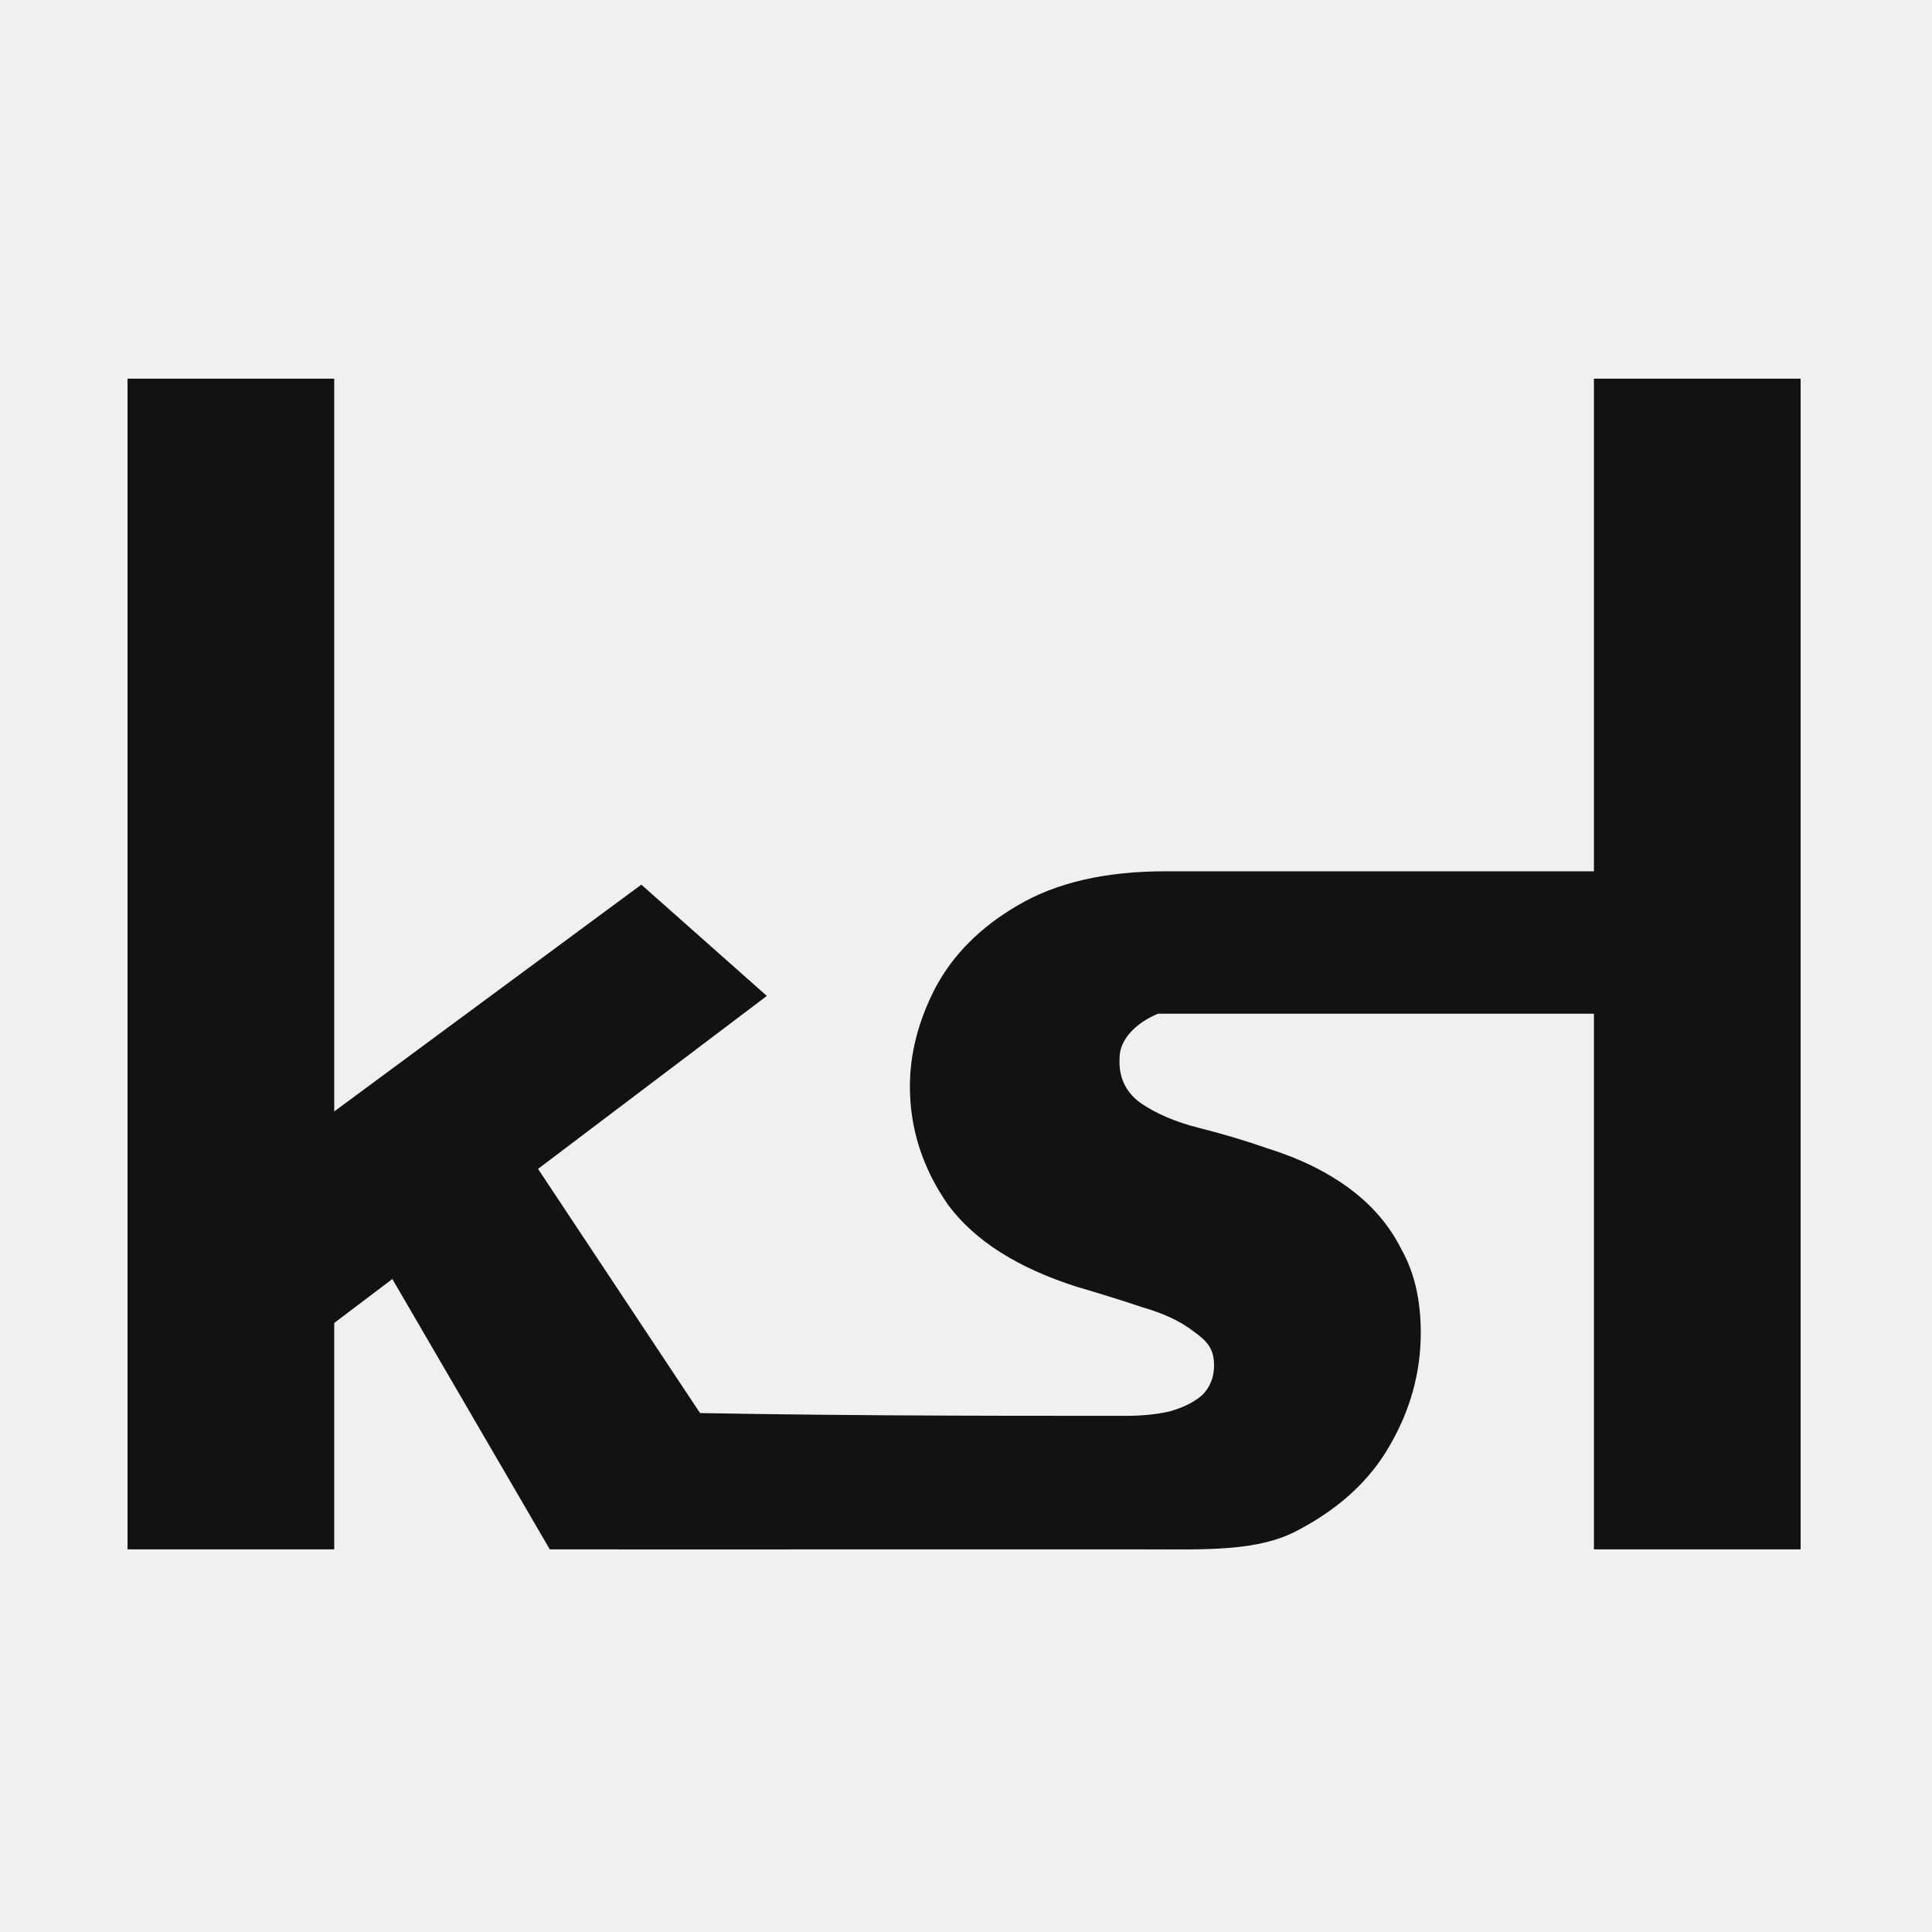
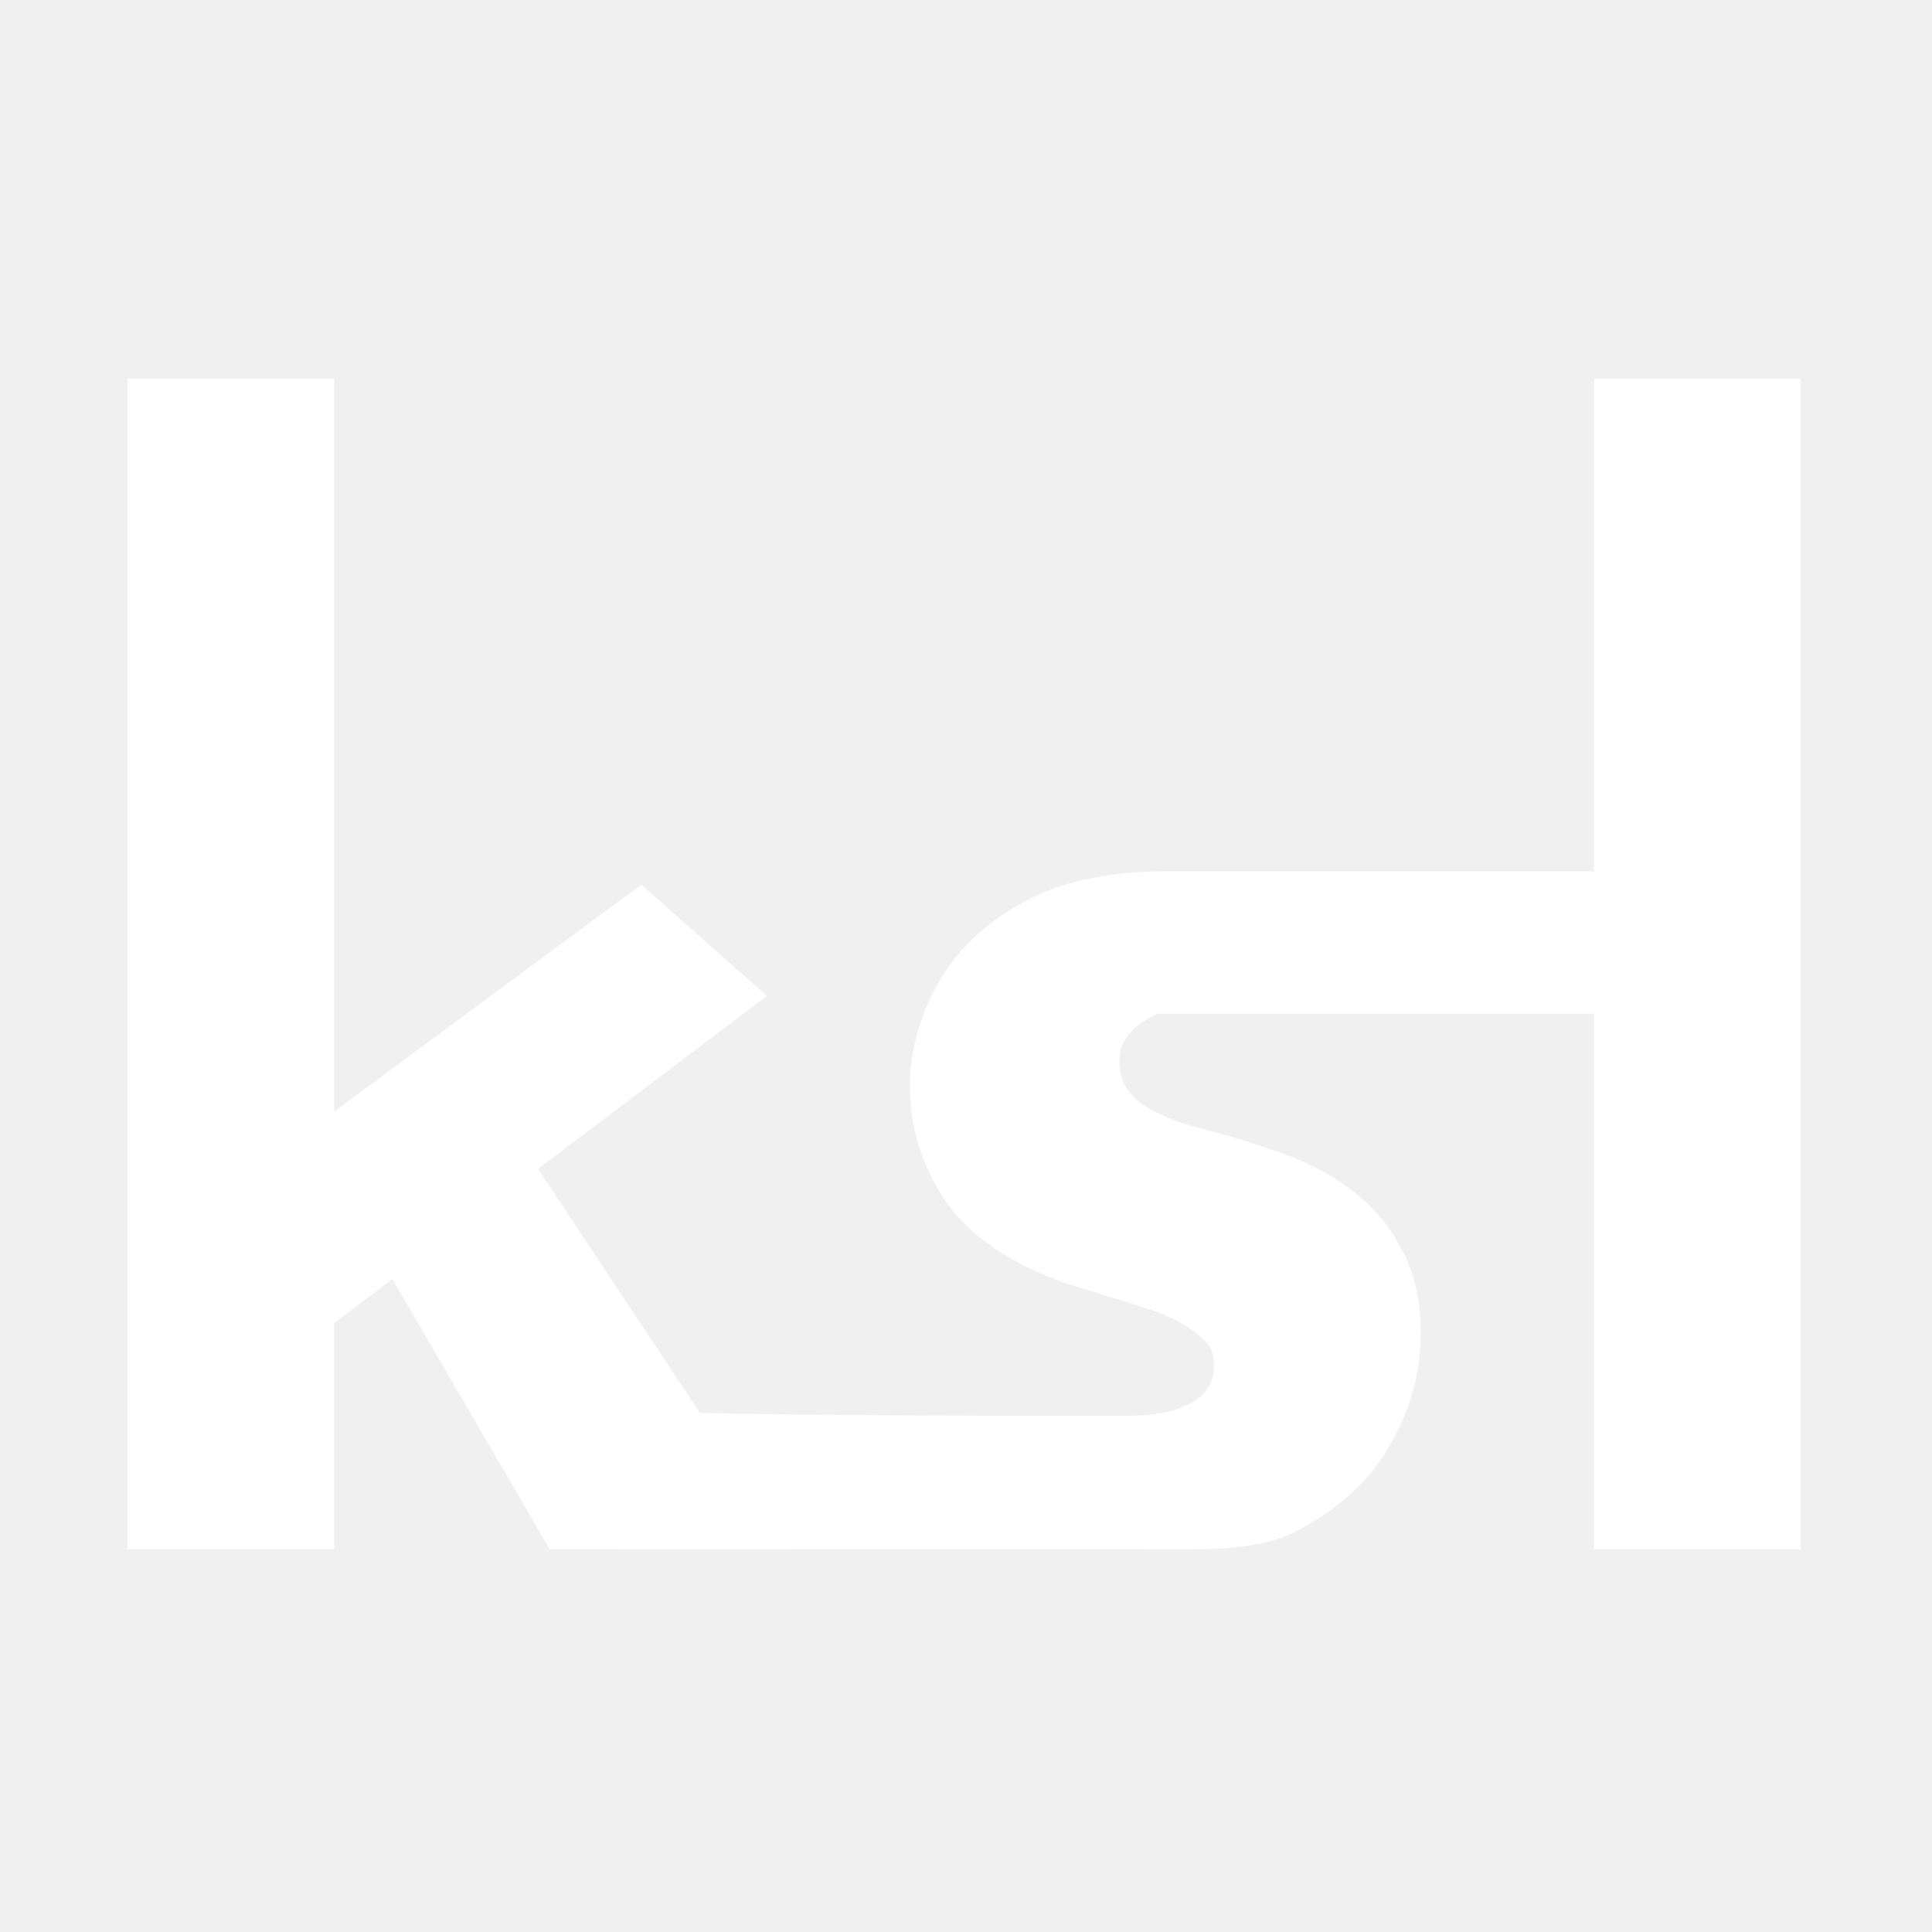
<svg xmlns="http://www.w3.org/2000/svg" width="500" height="500" viewBox="0 0 500 500" fill="none">
-   <path d="M33 400.978V98H86.496V400.978H33ZM128.911 286.929L204.57 400.978H142.285L93.756 317.649L128.911 286.929ZM70.447 354.514L65.098 303.441L165.976 228.945L198.456 257.745L70.447 354.514Z" fill="#121212" />
-   <path d="M295.857 400.978C282.101 400.978 184.318 400.978 159.862 400.978C159.862 390.994 159.862 377.17 159.862 365.266C208.773 366.418 251.159 366.418 291.272 366.418C295.602 366.418 299.423 366.034 302.735 365.266C306.301 364.242 309.104 362.834 311.142 361.042C313.18 358.994 314.198 356.434 314.198 353.362C314.198 349.01 312.415 347.09 308.849 344.53C305.537 341.97 301.207 339.922 295.857 338.386C290.507 336.594 284.776 334.802 278.662 333.01C263.377 328.146 252.296 321.106 245.418 311.889C238.794 302.417 235.483 292.177 235.483 281.169C235.483 272.721 237.648 264.273 241.979 255.825C246.564 247.121 253.697 239.953 263.377 234.321C273.312 228.433 286.049 225.489 301.589 225.489C324.343 225.489 386.075 225.489 415.116 225.489V262.353C399.067 262.353 339.457 262.353 299.678 262.353C296.621 263.633 294.201 265.297 292.418 267.345C290.635 269.393 289.743 271.569 289.743 273.873C289.488 278.737 291.272 282.577 295.093 285.393C299.169 288.209 304.263 290.385 310.377 291.921C316.491 293.457 322.478 295.249 328.337 297.297C336.489 299.857 343.494 303.313 349.353 307.665C355.212 312.017 359.67 317.265 362.727 323.41C366.039 329.298 367.695 336.466 367.695 344.914C367.695 355.154 365.02 364.882 359.67 374.098C354.575 383.058 346.678 390.354 335.979 395.986C325.535 401.618 312.161 400.978 295.857 400.978Z" fill="#121212" />
-   <path d="M412.504 98H466V400.978H412.504V98Z" fill="#121212" />
+   <path d="M33 400.978V98H86.496V400.978H33ZM128.911 286.929L204.57 400.978H142.285L93.756 317.649L128.911 286.929ZM70.447 354.514L65.098 303.441L165.976 228.945L198.456 257.745L70.447 354.514Z" fill="#FFFFFF" />
+   <path d="M295.857 400.978C282.101 400.978 184.318 400.978 159.862 400.978C159.862 390.994 159.862 377.17 159.862 365.266C208.773 366.418 251.159 366.418 291.272 366.418C295.602 366.418 299.423 366.034 302.735 365.266C306.301 364.242 309.104 362.834 311.142 361.042C313.18 358.994 314.198 356.434 314.198 353.362C314.198 349.01 312.415 347.09 308.849 344.53C305.537 341.97 301.207 339.922 295.857 338.386C290.507 336.594 284.776 334.802 278.662 333.01C263.377 328.146 252.296 321.106 245.418 311.889C238.794 302.417 235.483 292.177 235.483 281.169C235.483 272.721 237.648 264.273 241.979 255.825C246.564 247.121 253.697 239.953 263.377 234.321C273.312 228.433 286.049 225.489 301.589 225.489C324.343 225.489 386.075 225.489 415.116 225.489V262.353C399.067 262.353 339.457 262.353 299.678 262.353C296.621 263.633 294.201 265.297 292.418 267.345C290.635 269.393 289.743 271.569 289.743 273.873C289.488 278.737 291.272 282.577 295.093 285.393C299.169 288.209 304.263 290.385 310.377 291.921C316.491 293.457 322.478 295.249 328.337 297.297C336.489 299.857 343.494 303.313 349.353 307.665C355.212 312.017 359.67 317.265 362.727 323.41C366.039 329.298 367.695 336.466 367.695 344.914C367.695 355.154 365.02 364.882 359.67 374.098C354.575 383.058 346.678 390.354 335.979 395.986C325.535 401.618 312.161 400.978 295.857 400.978Z" fill="#FFFFFF" />
+   <path d="M412.504 98H466V400.978H412.504V98Z" fill="#FFFFFF" />
</svg>
